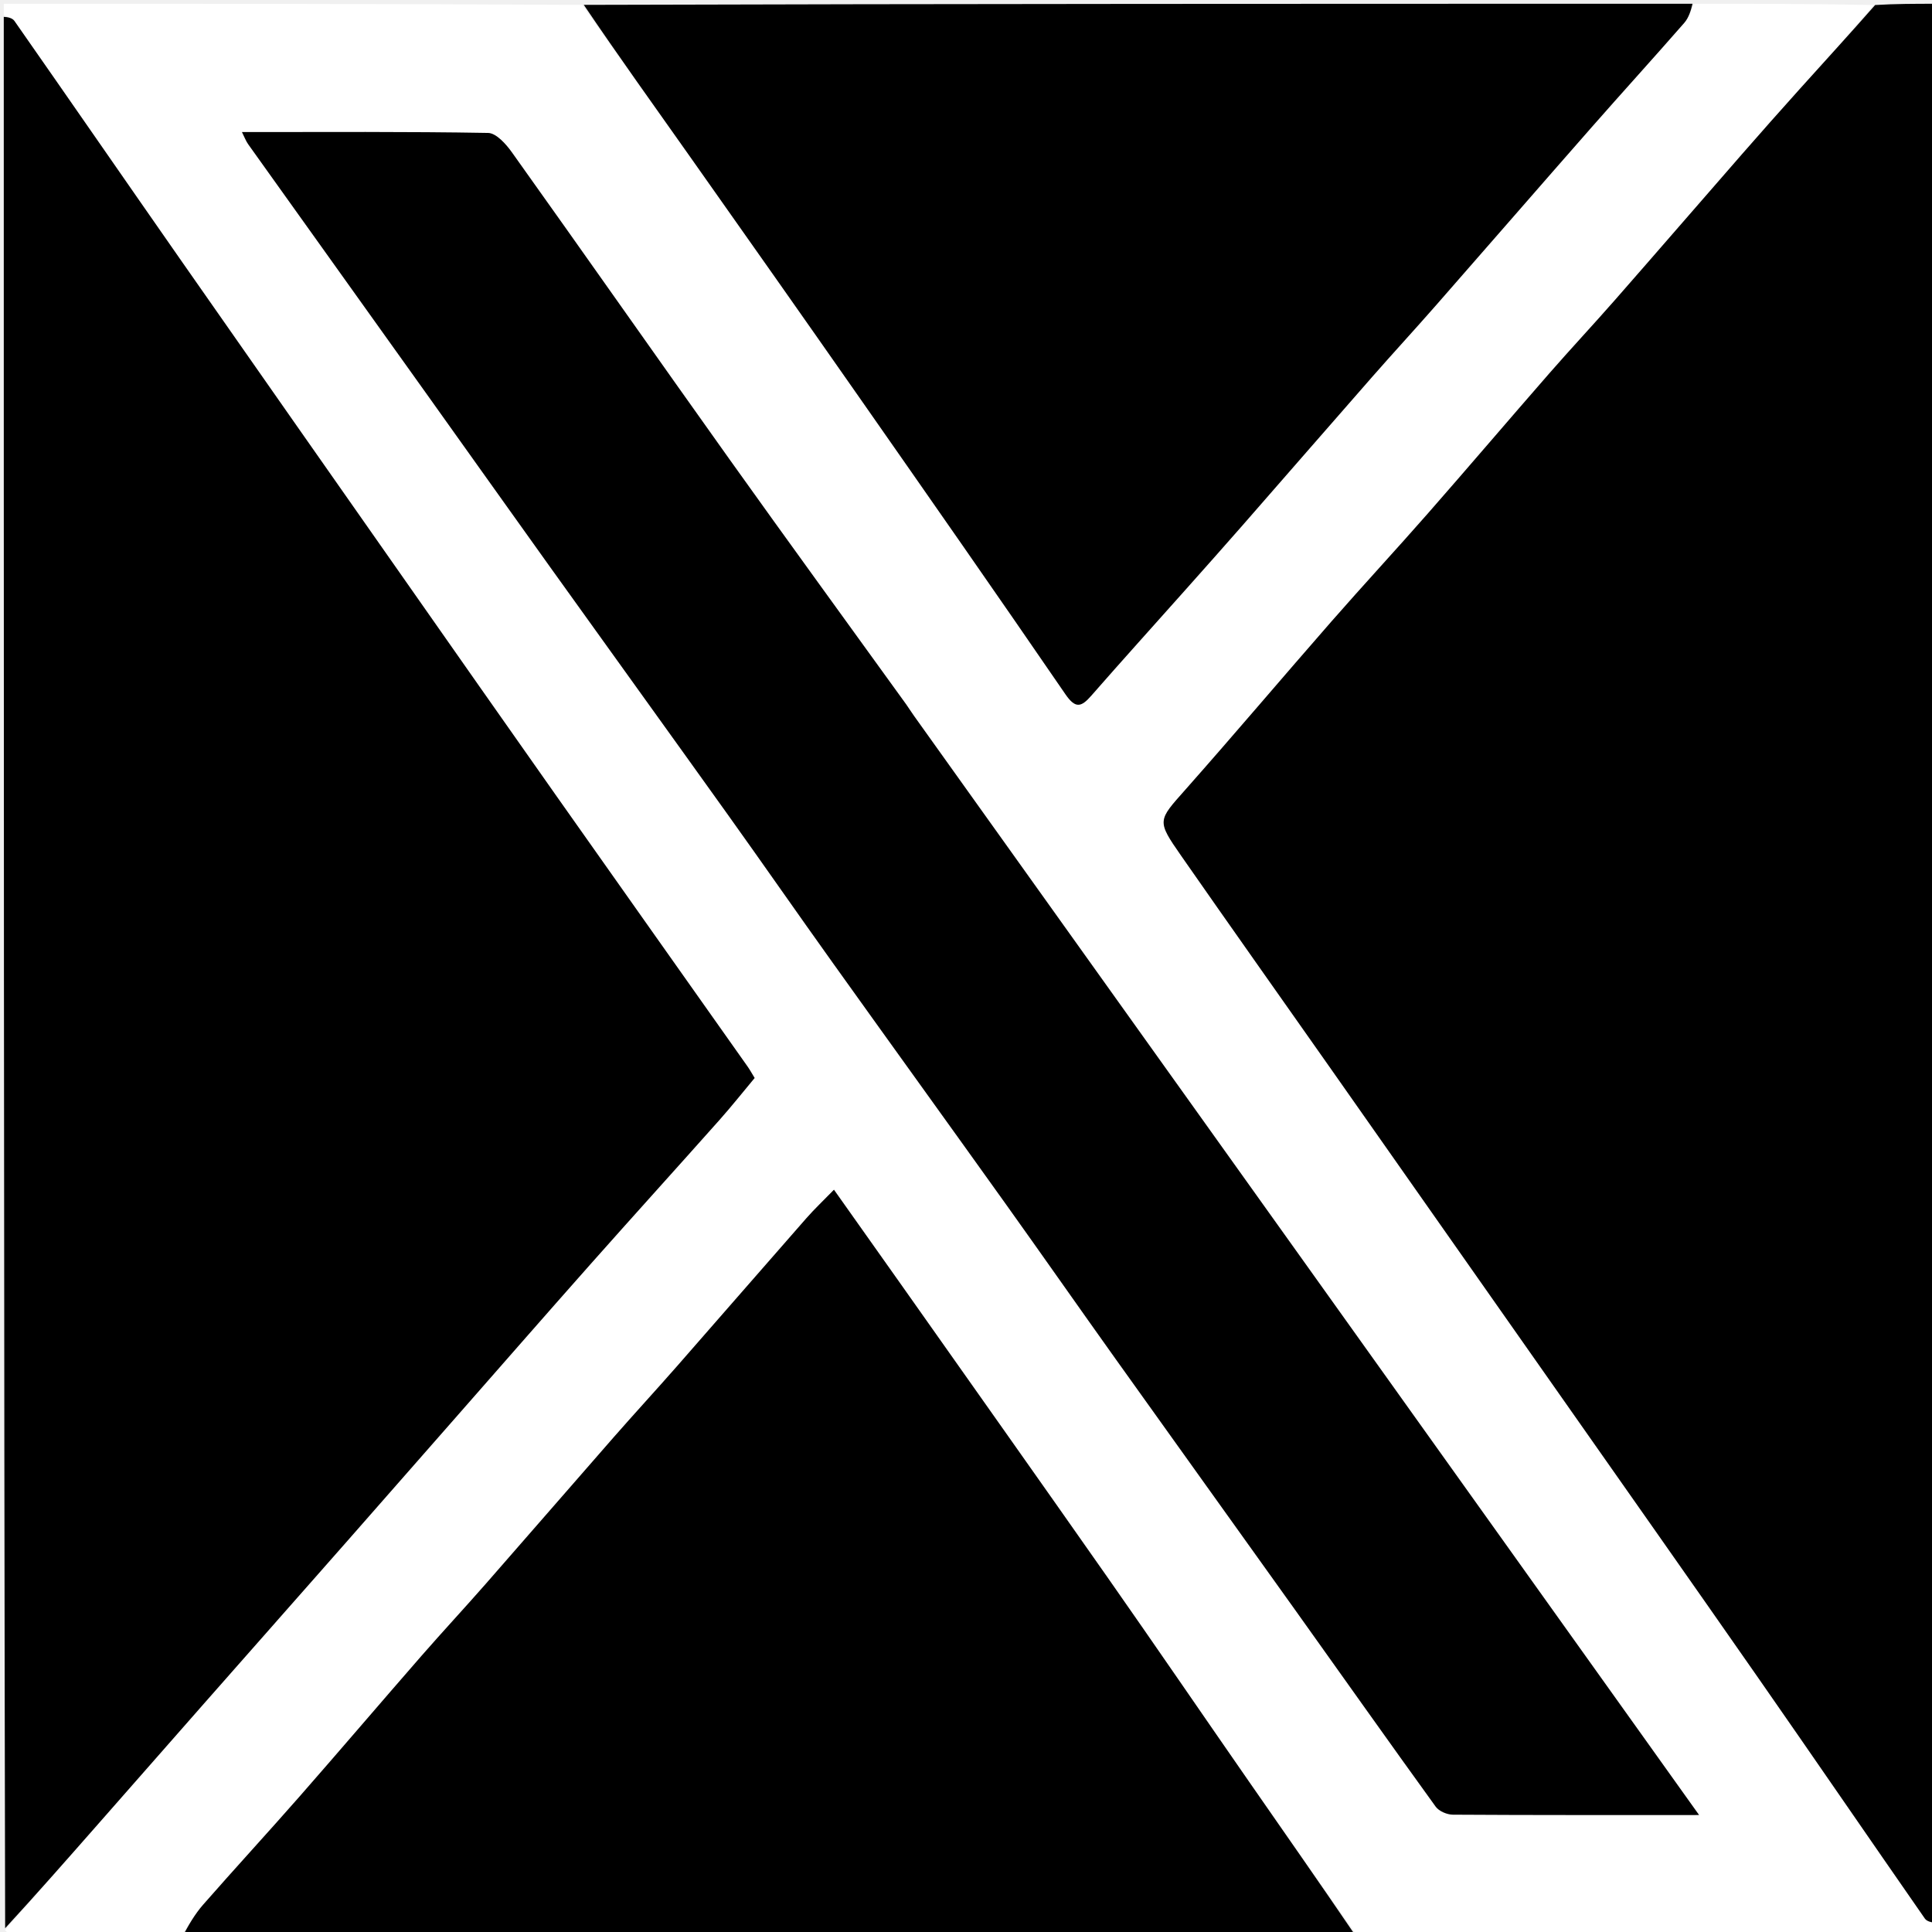
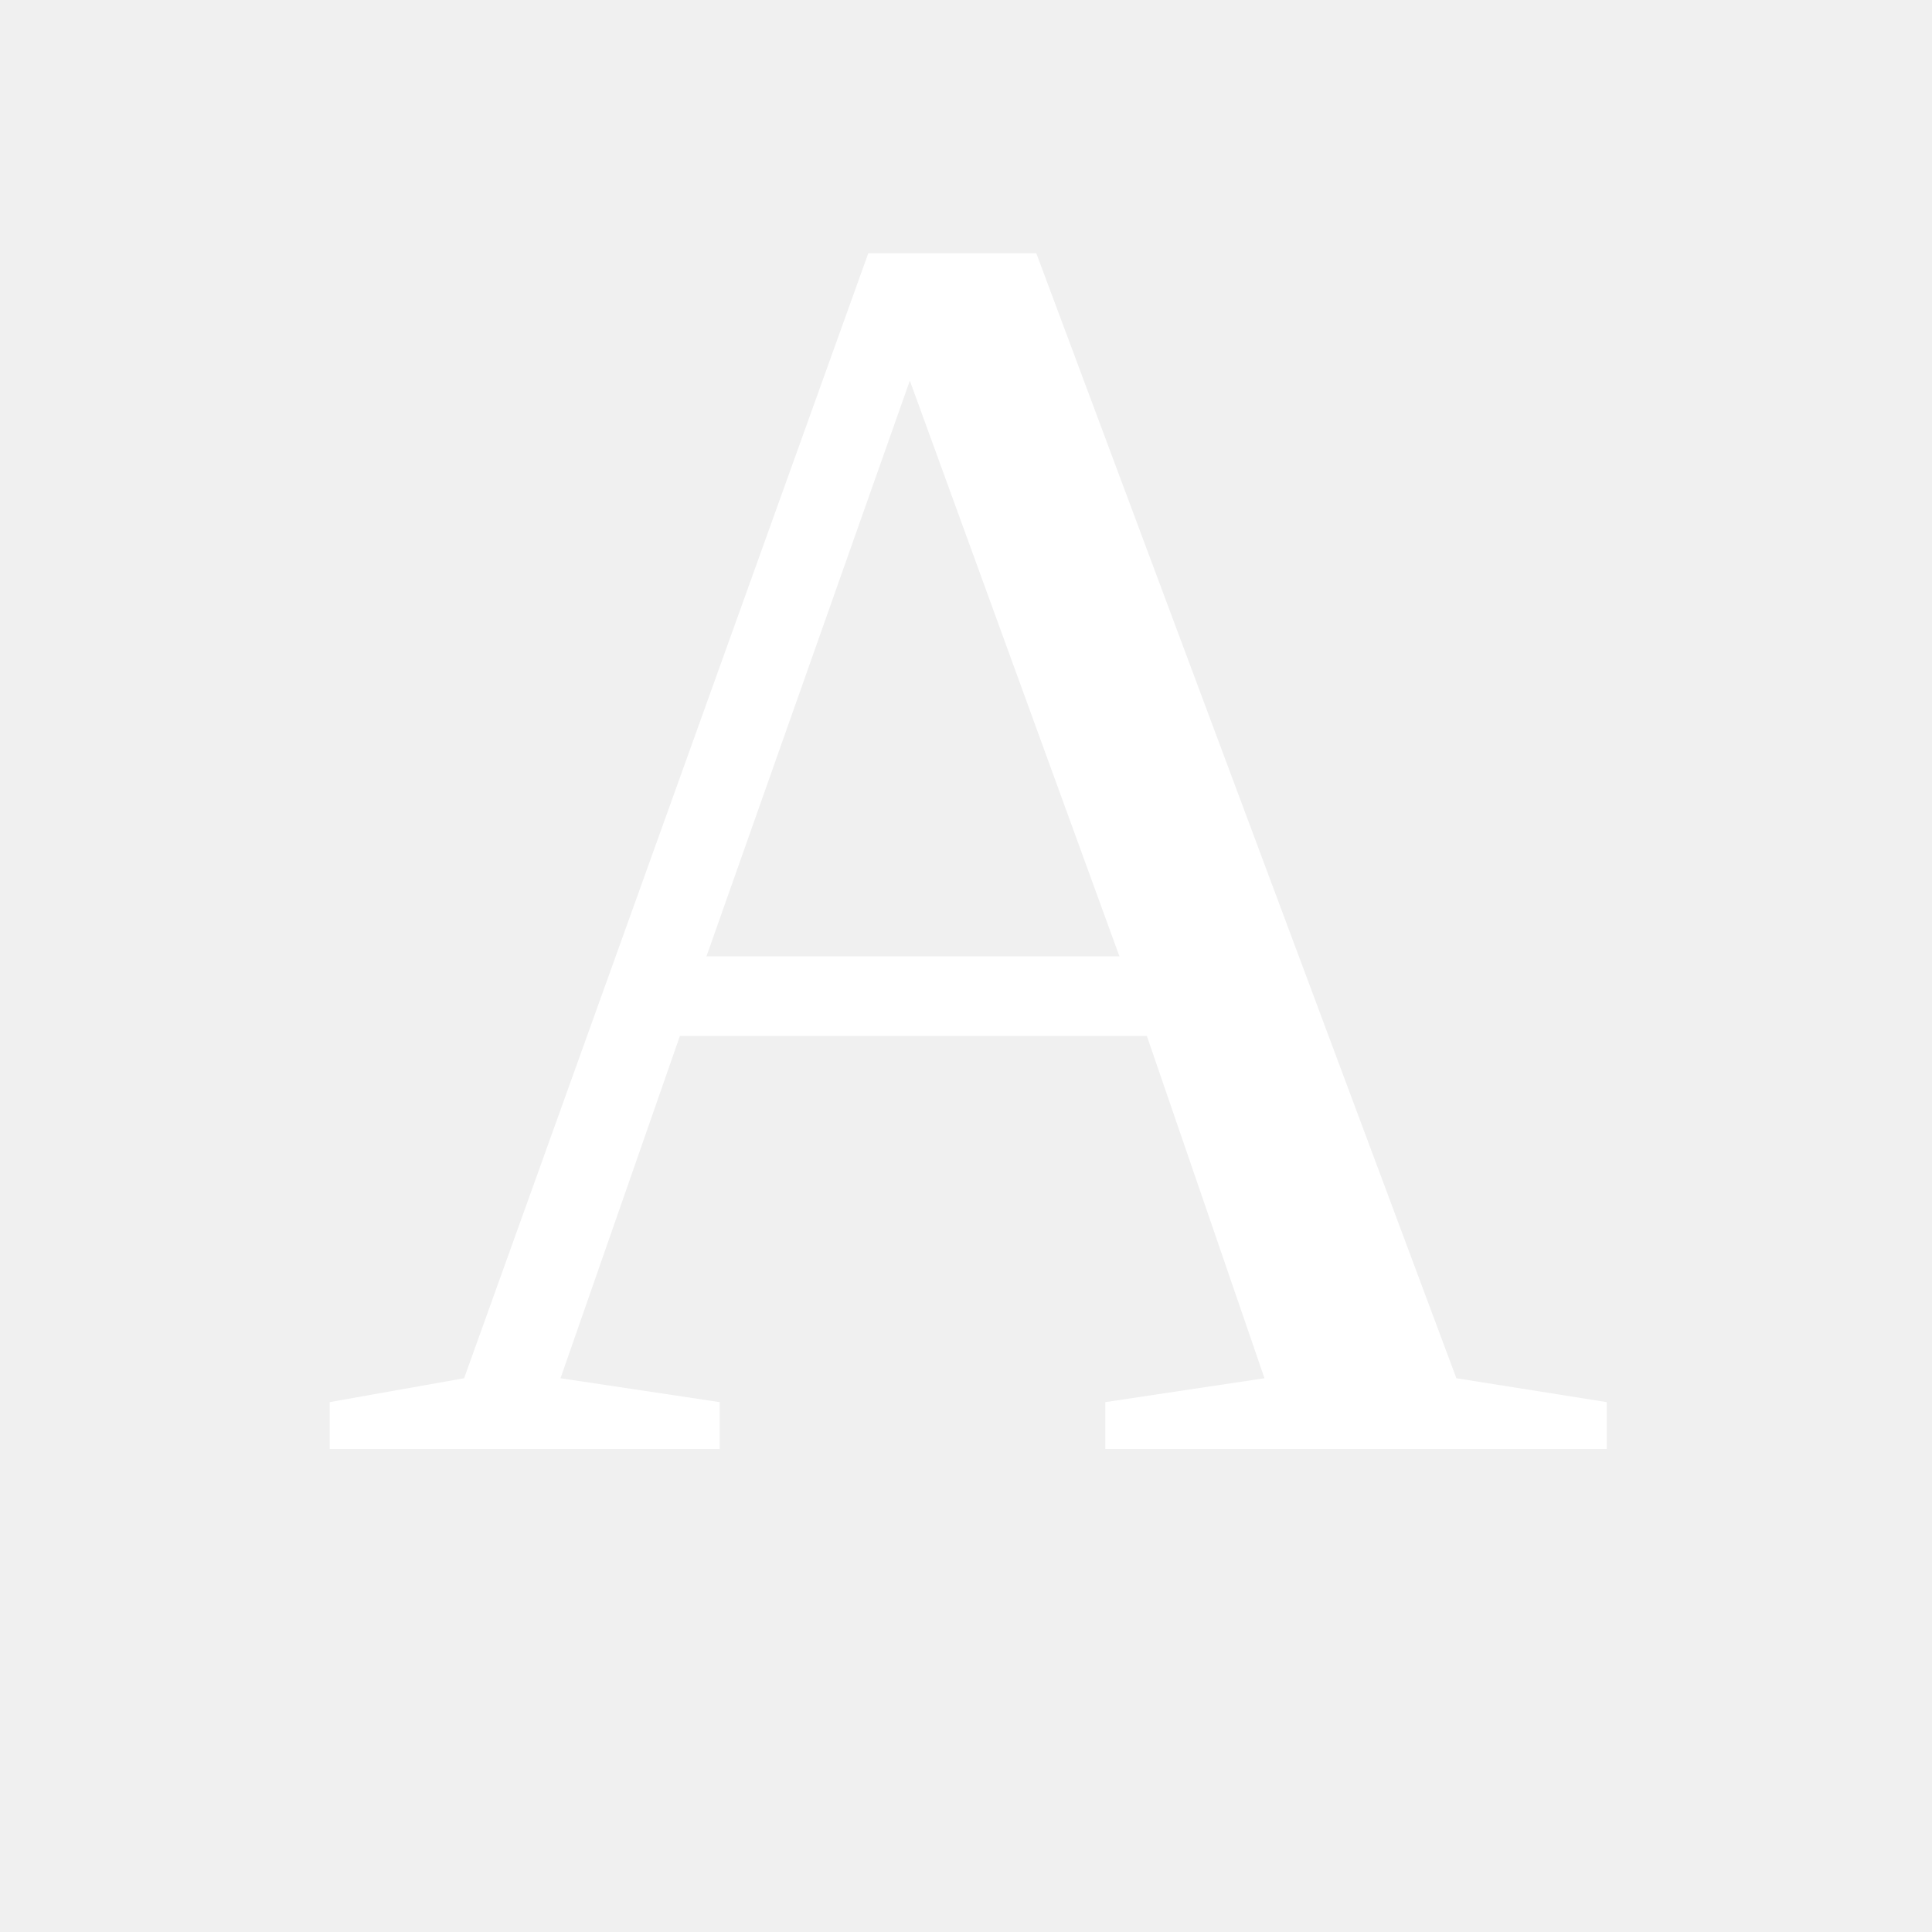
<svg xmlns="http://www.w3.org/2000/svg" version="1.1" id="Layer_1" x="0px" y="0px" width="100%" viewBox="0 0 512 512" enable-background="new 0 0 512 512" xml:space="preserve">
-   <path fill="#FFFFFF" opacity="1" stroke="none" d=" M513,510   C513,510.997 513,511.994 513,512.996   C461.979,513 410.958,513 359.467,512.633   C349.67,498.906 340.316,485.565 331.024,472.18   C318.511,454.156 306.133,436.038 293.542,418.069   C275.285,392.016 256.892,366.058 238.55,340.064   C232.818,331.942 227.061,323.836 221.009,315.29   C218.275,318.1 215.859,320.375 213.68,322.857   C202.214,335.914 190.83,349.044 179.371,362.107   C173.844,368.407 168.166,374.574 162.643,380.876   C151.3,393.821 140.043,406.84 128.696,419.78   C123.061,426.206 117.237,432.467 111.619,438.907   C100.851,451.25 90.231,463.722 79.432,476.038   C70.979,485.677 62.288,495.107 53.84,504.749   C51.631,507.27 49.933,510.238 48,513   C33.32,513 18.639,513.019 3.959,512.957   C2.971,512.953 1.986,512.333 1.365,511.498   C9.563,502.089 17.397,493.182 25.228,484.272   C34.861,473.312 44.482,462.34 54.126,451.388   C66.592,437.231 79.084,423.096 91.548,408.936   C101.079,398.107 110.581,387.252 120.1,376.412   C132.219,362.613 144.294,348.774 156.478,335.032   C167.813,322.248 179.292,309.592 190.648,296.826   C193.894,293.177 196.93,289.342 199.991,285.678   C199.271,284.506 198.731,283.508 198.082,282.589   C181.13,258.588 164.142,234.612 147.212,210.596   C133.918,191.737 120.683,172.838 107.441,153.943   C87.621,125.662 67.785,97.391 48.018,69.073   C33.25,47.917 18.591,26.683 3.811,5.534   C3.264,4.75 1.954,4.499 1,4   C1,3.003 1,2.006 1,1.004   C52.021,1 103.042,1 154.244,1.29   C163.9,14.88 173.421,28.147 182.839,41.486   C197.825,62.712 212.791,83.952 227.675,105.249   C245.972,131.428 264.263,157.611 282.325,183.951   C284.964,187.8 286.488,187.468 289.18,184.39   C297.398,174.994 305.77,165.733 314.069,156.408   C319.195,150.647 324.327,144.89 329.405,139.086   C340.844,126.015 352.228,112.896 363.682,99.837   C369.205,93.54 374.884,87.378 380.405,81.079   C394.233,65.305 407.978,49.46 421.821,33.699   C429.948,24.446 438.244,15.341 446.345,6.065   C447.564,4.669 448.131,2.702 449,1   C464.688,1 480.375,1 496.461,1.332   C490.219,8.969 483.551,16.25 476.948,23.588   C471.789,29.323 466.675,35.099 461.601,40.909   C450.391,53.746 439.252,66.645 428.018,79.461   C422.276,86.012 416.319,92.374 410.59,98.936   C399.819,111.274 389.204,123.748 378.407,136.062   C369.956,145.7 361.238,155.104 352.797,164.751   C339.856,179.541 327.171,194.556 314.141,209.267   C306.833,217.518 306.494,217.418 313.008,226.772   C326.105,245.582 339.363,264.28 352.541,283.034   C372.315,311.174 392.082,339.318 411.84,367.469   C429.831,393.102 447.864,418.706 465.769,444.399   C480.614,465.701 495.286,487.124 510.11,508.441   C510.668,509.243 512.019,509.493 513,510  M241.983,189.471   C241.369,188.528 240.793,187.556 240.135,186.644   C224.531,165.009 208.816,143.454 193.333,121.734   C174.024,94.649 154.945,67.402 135.628,40.323   C134.084,38.158 131.495,35.268 129.347,35.23   C107.745,34.852 86.133,35 64.122,35   C64.787,36.318 65.159,37.367 65.781,38.238   C81.641,60.466 97.534,82.671 113.407,104.89   C124.207,120.009 134.959,135.162 145.78,150.266   C161.498,172.205 177.292,194.091 192.99,216.045   C202.29,229.051 211.413,242.182 220.71,255.189   C235.933,276.489 251.264,297.712 266.489,319.01   C276.256,332.675 285.875,346.445 295.631,360.119   C311.489,382.346 327.422,404.521 343.291,426.742   C355.681,444.092 367.981,461.509 380.473,478.786   C381.344,479.99 383.472,480.897 385.022,480.907   C406.496,481.044 427.972,481 450.278,481   C380.794,383.685 311.647,286.843 241.983,189.471  z" />
-   <path fill="#000000" opacity="1" stroke="none" d=" M513,509.531   C512.019,509.493 510.668,509.243 510.11,508.441   C495.286,487.124 480.614,465.701 465.769,444.399   C447.864,418.706 429.831,393.102 411.84,367.469   C392.082,339.318 372.315,311.174 352.541,283.034   C339.363,264.28 326.105,245.582 313.008,226.772   C306.494,217.418 306.833,217.518 314.141,209.267   C327.171,194.556 339.856,179.541 352.797,164.751   C361.238,155.104 369.956,145.7 378.407,136.062   C389.204,123.748 399.819,111.274 410.59,98.936   C416.319,92.374 422.276,86.012 428.018,79.461   C439.252,66.645 450.391,53.746 461.601,40.909   C466.675,35.099 471.789,29.323 476.948,23.588   C483.551,16.25 490.219,8.969 496.93,1.332   C502.329,1 507.658,1 512.993,1   C513,170.354 513,339.708 513,509.531  z" />
-   <path fill="#000000" opacity="1" stroke="none" d=" M1,4.469   C1.954,4.499 3.264,4.75 3.811,5.534   C18.591,26.683 33.25,47.917 48.018,69.073   C67.785,97.391 87.621,125.662 107.441,153.943   C120.683,172.838 133.918,191.737 147.212,210.596   C164.142,234.612 181.13,258.588 198.082,282.589   C198.731,283.508 199.271,284.506 199.991,285.678   C196.93,289.342 193.894,293.177 190.648,296.826   C179.292,309.592 167.813,322.248 156.478,335.032   C144.294,348.774 132.219,362.613 120.1,376.412   C110.581,387.252 101.079,398.107 91.548,408.936   C79.084,423.096 66.592,437.231 54.126,451.388   C44.482,462.34 34.861,473.312 25.228,484.272   C17.397,493.182 9.563,502.089 1.365,510.998   C1,342.312 1,173.625 1,4.469  z" />
-   <path fill="#000000" opacity="1" stroke="none" d=" M48.469,513   C49.933,510.238 51.631,507.27 53.84,504.749   C62.288,495.107 70.979,485.677 79.432,476.038   C90.231,463.722 100.851,451.25 111.619,438.907   C117.237,432.467 123.061,426.206 128.696,419.78   C140.043,406.84 151.3,393.821 162.643,380.876   C168.166,374.574 173.844,368.407 179.371,362.107   C190.83,349.044 202.214,335.914 213.68,322.857   C215.859,320.375 218.275,318.1 221.009,315.29   C227.061,323.836 232.818,331.942 238.55,340.064   C256.892,366.058 275.285,392.016 293.542,418.069   C306.133,436.038 318.511,454.156 331.024,472.18   C340.316,485.565 349.67,498.906 358.999,512.633   C255.646,513 152.292,513 48.469,513  z" />
-   <path fill="#000000" opacity="1" stroke="none" d=" M448.531,1   C448.131,2.702 447.564,4.669 446.345,6.065   C438.244,15.341 429.948,24.446 421.821,33.699   C407.978,49.46 394.233,65.305 380.405,81.079   C374.884,87.378 369.205,93.54 363.682,99.837   C352.228,112.896 340.844,126.015 329.405,139.086   C324.327,144.89 319.195,150.647 314.069,156.408   C305.77,165.733 297.398,174.994 289.18,184.39   C286.488,187.468 284.964,187.8 282.325,183.951   C264.263,157.611 245.972,131.428 227.675,105.249   C212.791,83.952 197.825,62.712 182.839,41.486   C173.421,28.147 163.9,14.88 154.712,1.29   C252.688,1 350.375,1 448.531,1  z" />
-   <path fill="#000000" opacity="1" stroke="none" d=" M242.242,189.736   C311.647,286.843 380.794,383.685 450.278,481   C427.972,481 406.496,481.044 385.022,480.907   C383.472,480.897 381.344,479.99 380.473,478.786   C367.981,461.509 355.681,444.092 343.291,426.742   C327.422,404.521 311.489,382.346 295.631,360.119   C285.875,346.445 276.256,332.675 266.489,319.01   C251.264,297.712 235.933,276.489 220.71,255.189   C211.413,242.182 202.29,229.051 192.99,216.045   C177.292,194.091 161.498,172.205 145.78,150.266   C134.959,135.162 124.207,120.009 113.407,104.89   C97.534,82.671 81.641,60.466 65.781,38.238   C65.159,37.367 64.787,36.318 64.122,35   C86.133,35 107.745,34.852 129.347,35.23   C131.495,35.268 134.084,38.158 135.628,40.323   C154.945,67.402 174.024,94.649 193.333,121.734   C208.816,143.454 224.531,165.009 240.135,186.644   C240.793,187.556 241.369,188.528 242.242,189.736  z" />
+   <text x="50%" y="75%" font-family="Times New Roman" font-size="480" fill="white" text-anchor="middle">A</text>
</svg>
